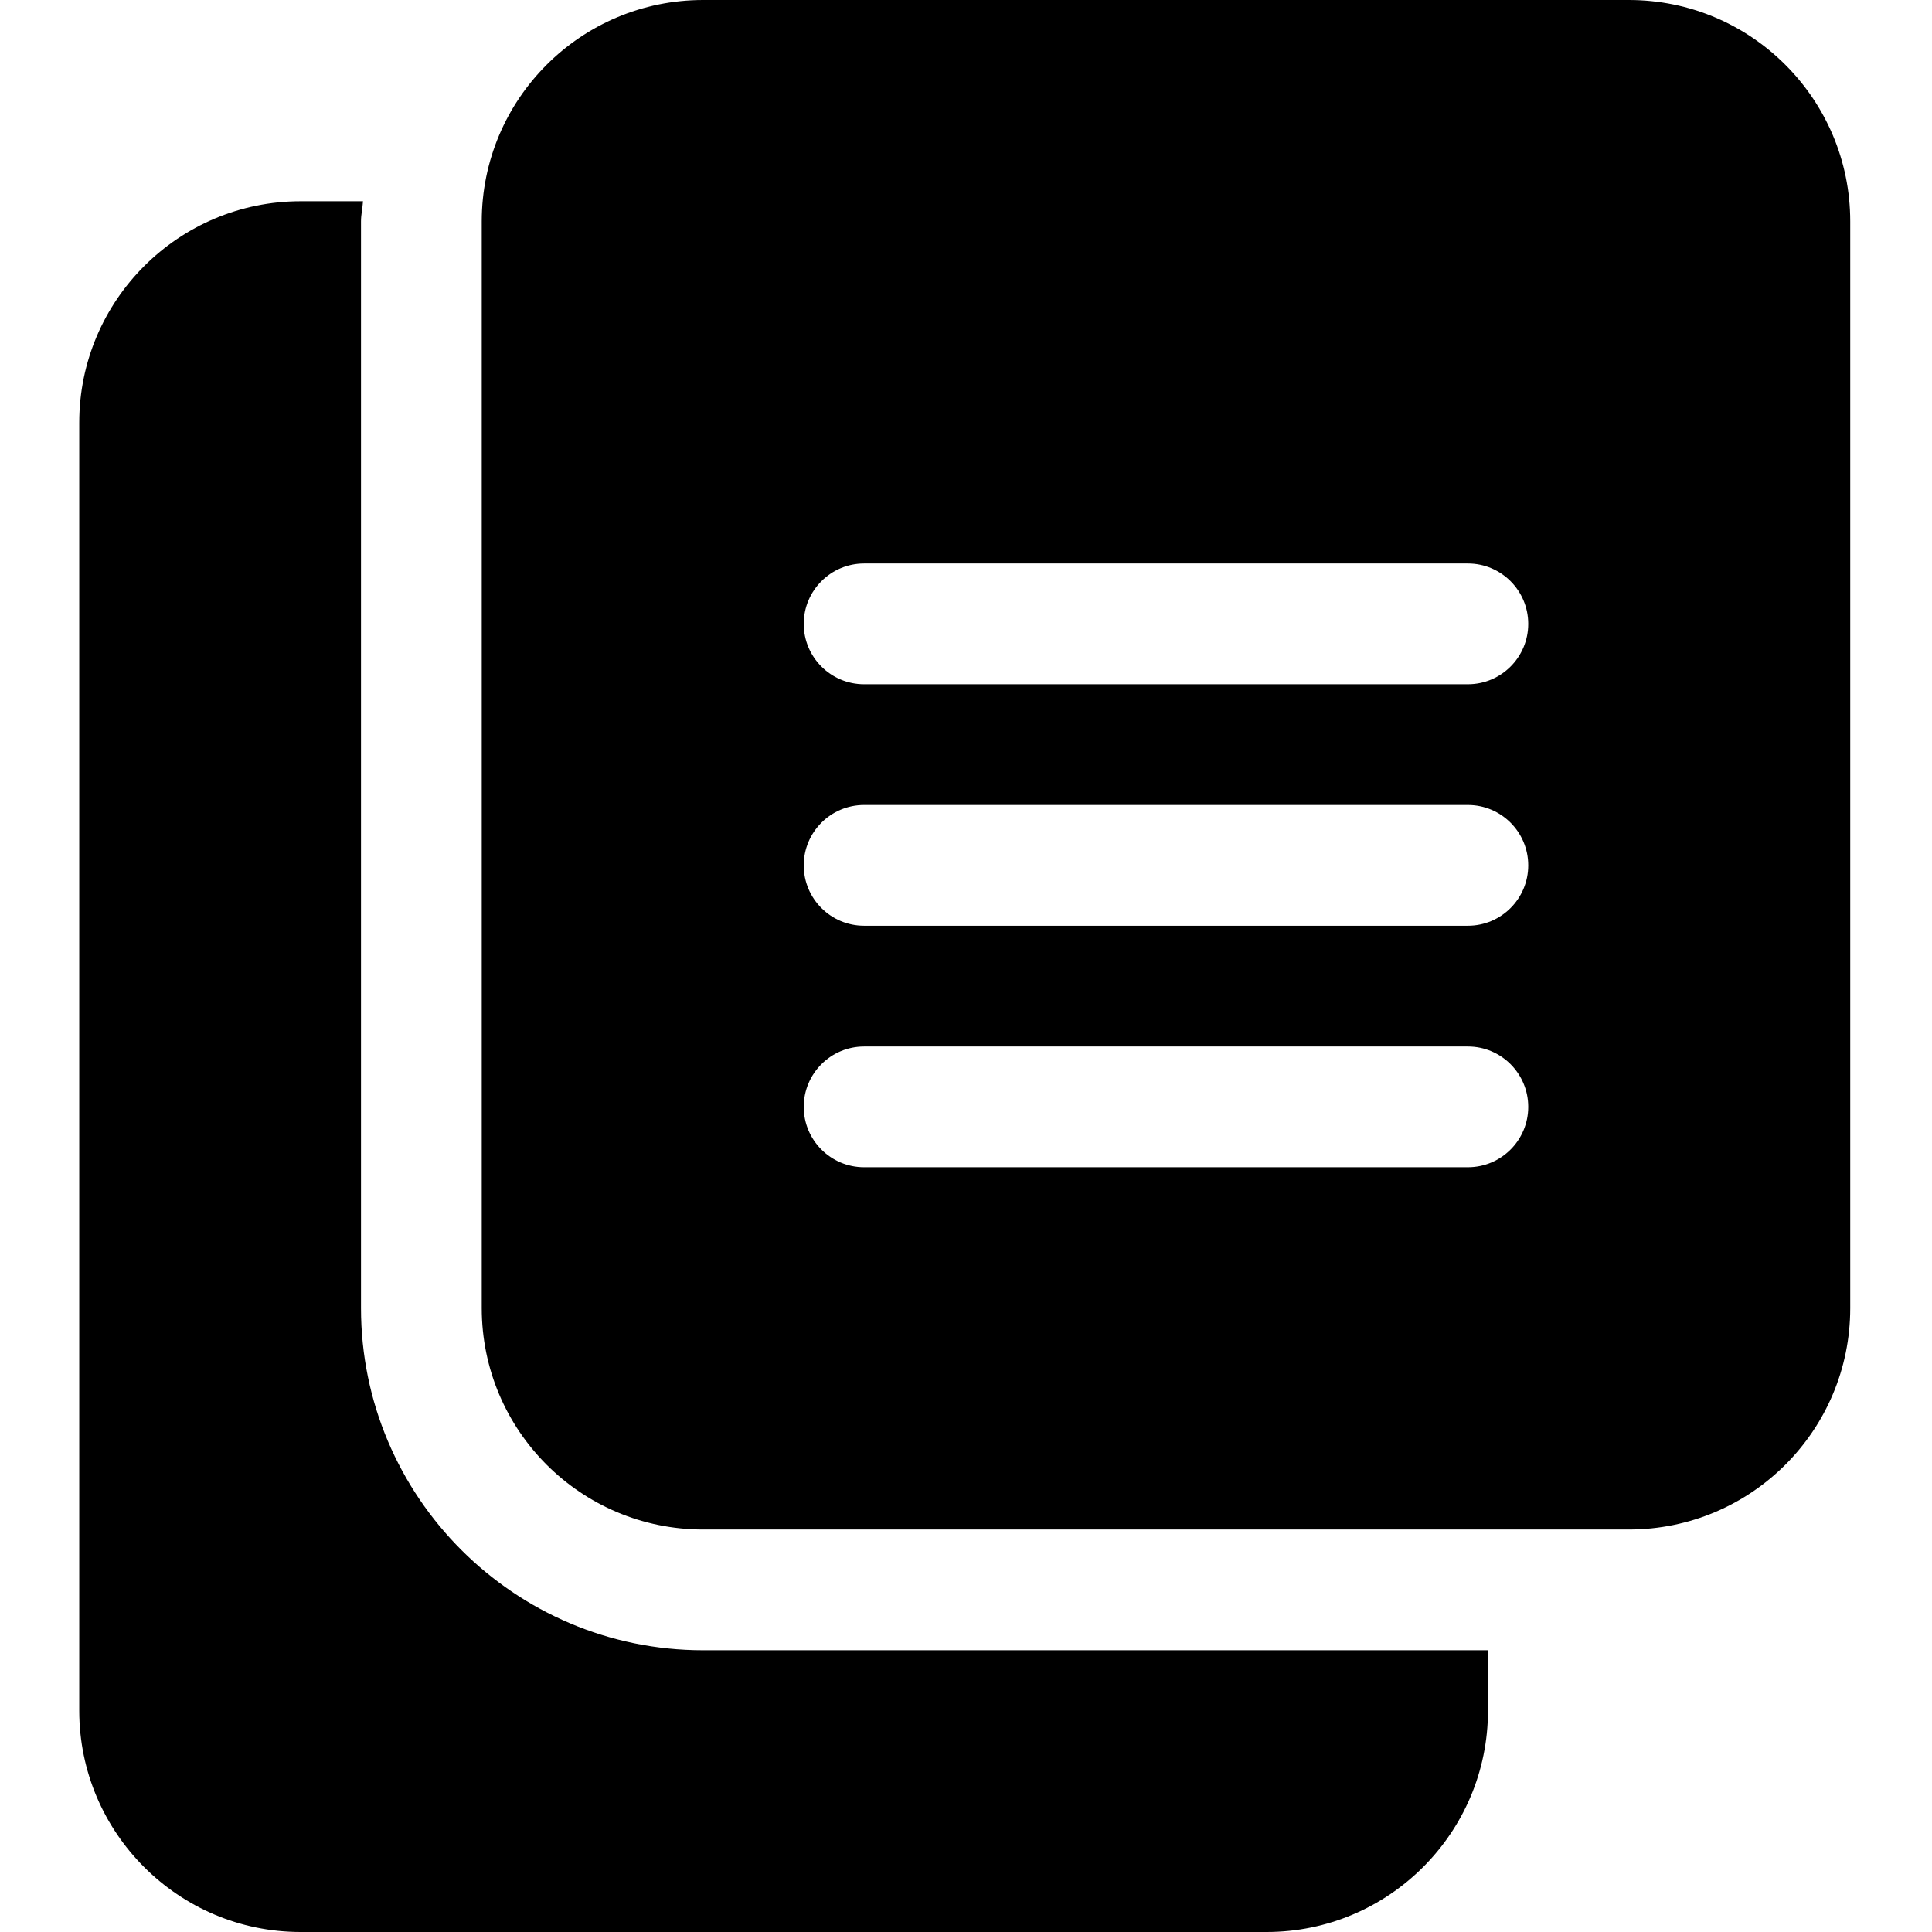
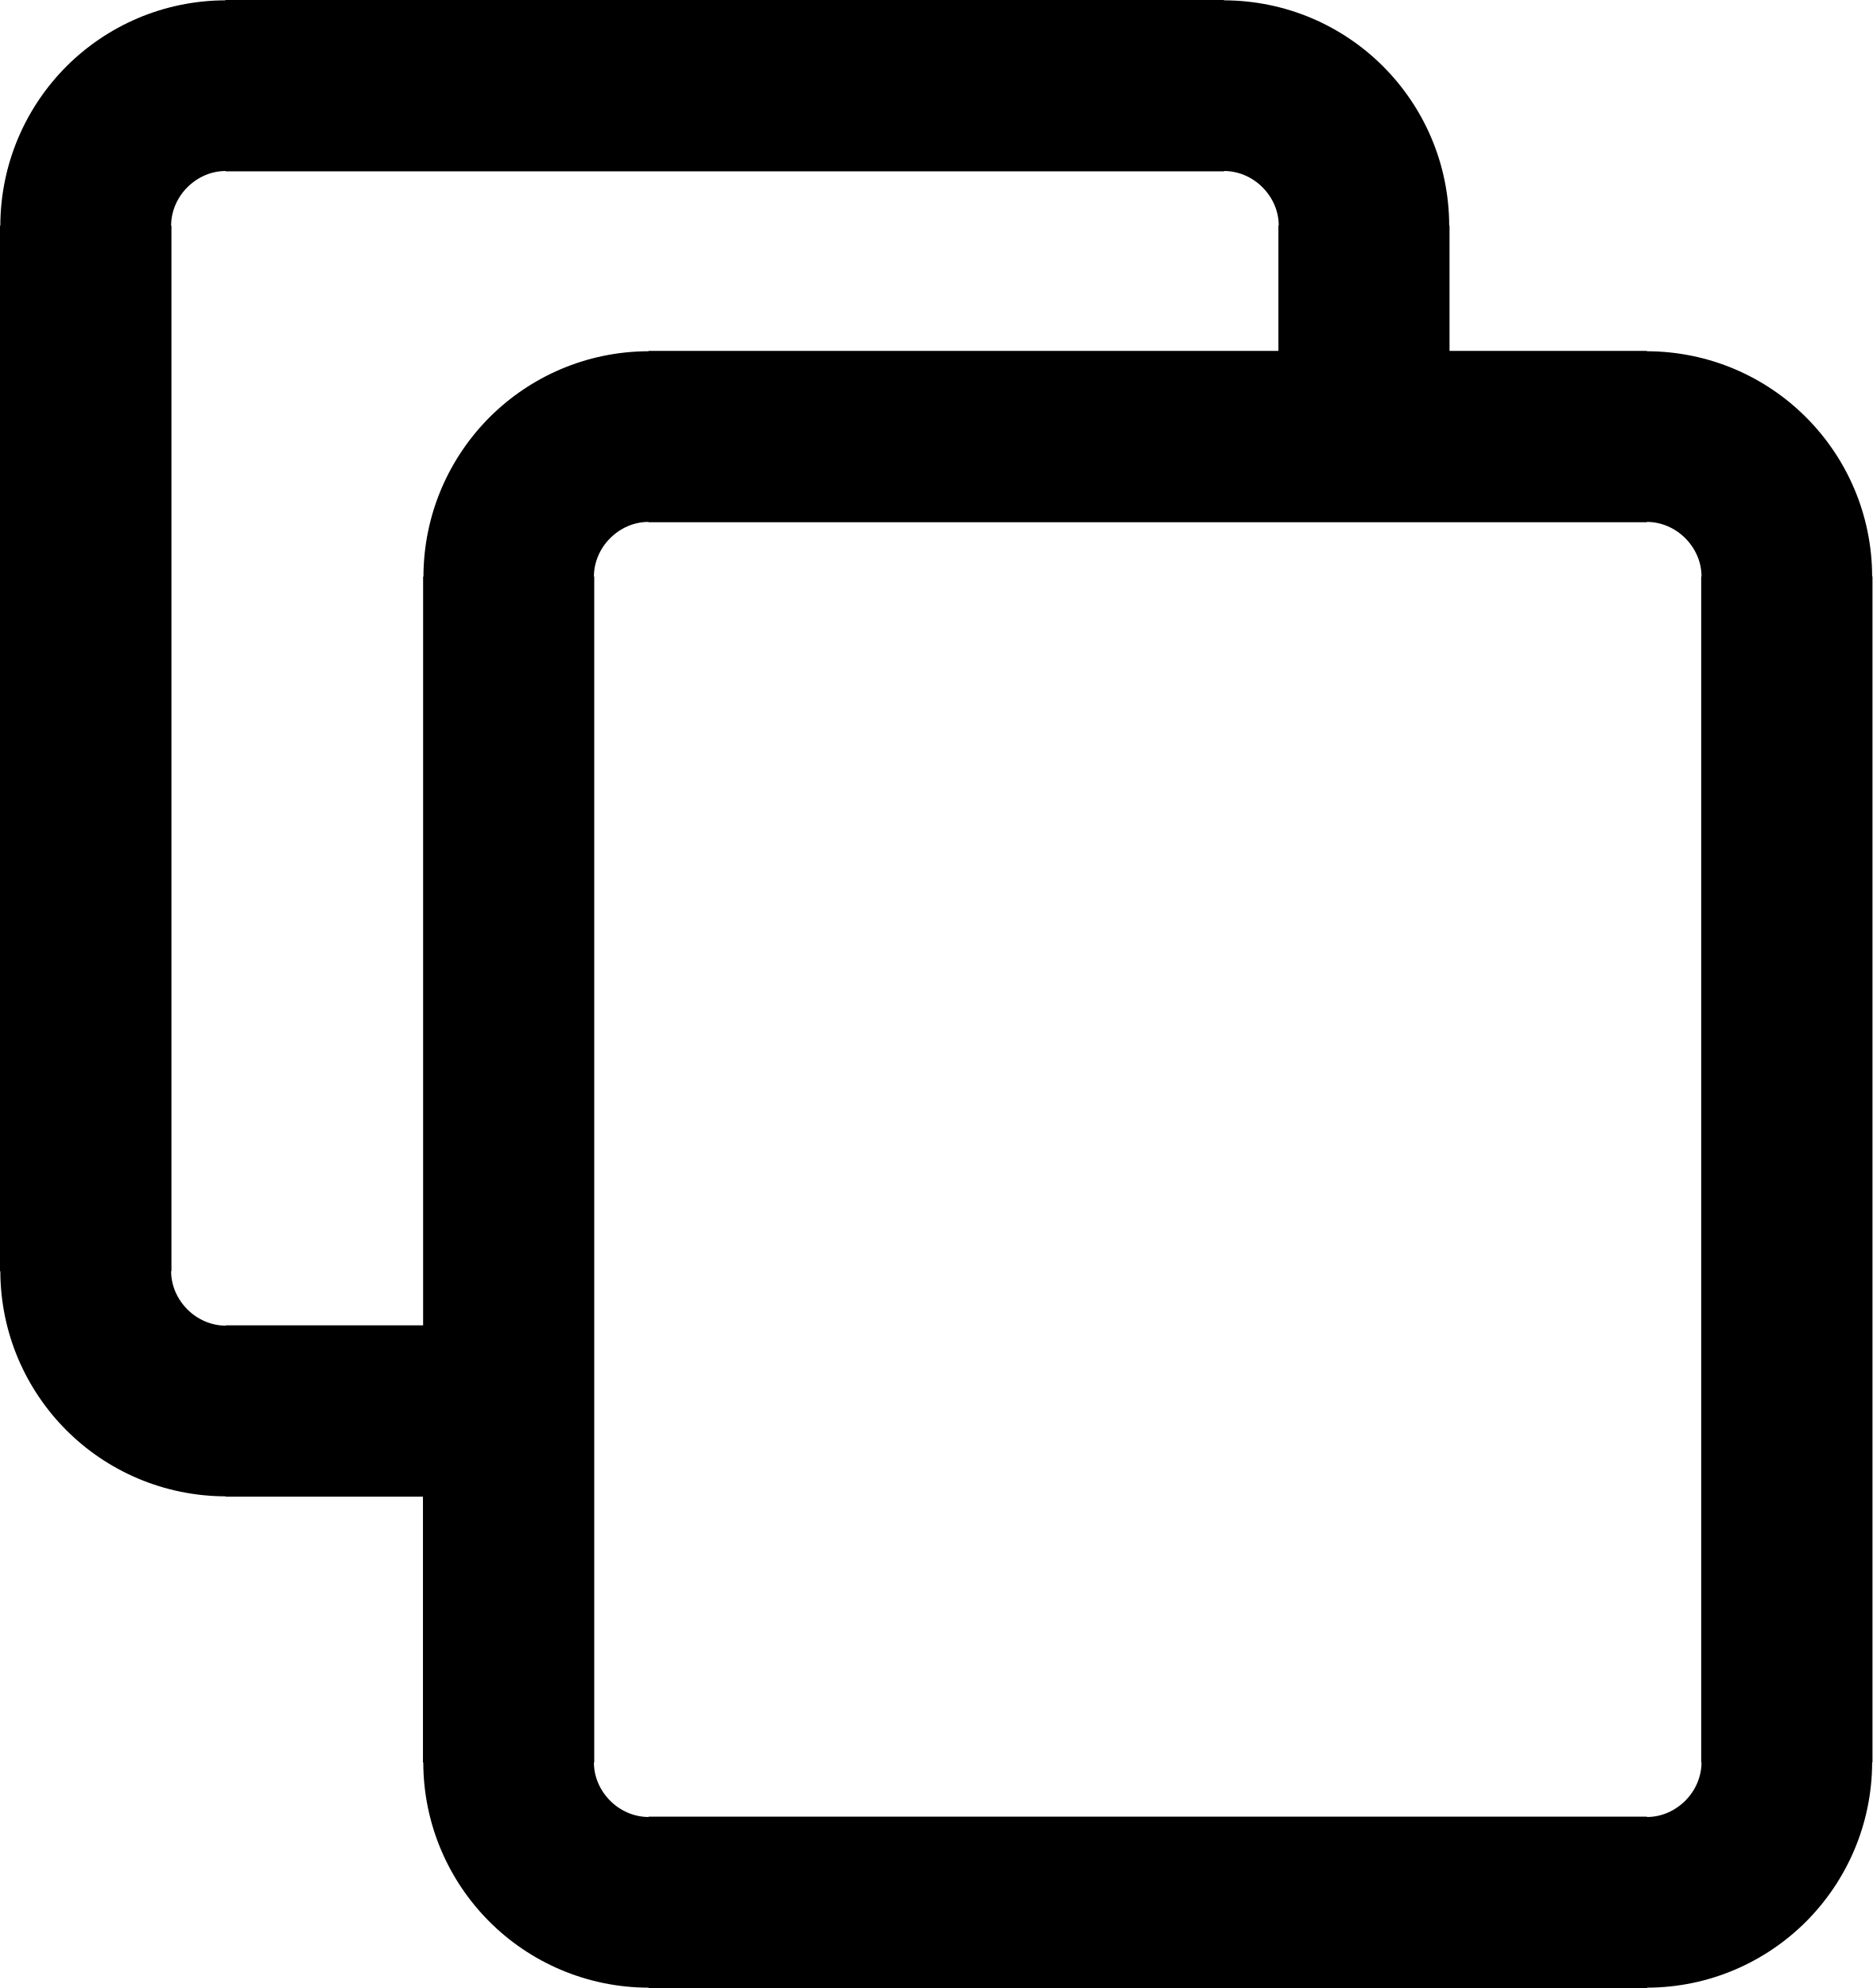
- <svg xmlns="http://www.w3.org/2000/svg" height="512pt" viewBox="-21 0 512 512" width="512pt">
-   <path d="m469.332 58.668c0-32.406-26.262-58.668-58.664-58.668h-245.336c-32.402 0-58.664 26.262-58.664 58.668v288c0 32.402 26.262 58.664 58.664 58.664h245.336c32.402 0 58.664-26.262 58.664-58.664zm-101.332 250.664h-160c-8.832 0-16-7.168-16-16s7.168-16 16-16h160c8.832 0 16 7.168 16 16s-7.168 16-16 16zm0-64h-160c-8.832 0-16-7.168-16-16s7.168-16 16-16h160c8.832 0 16 7.168 16 16s-7.168 16-16 16zm0-64h-160c-8.832 0-16-7.168-16-16s7.168-16 16-16h160c8.832 0 16 7.168 16 16s-7.168 16-16 16zm0 0" />
-   <path d="m165.332 437.332c-50.004 0-90.664-40.68-90.664-90.664v-288c0-1.836.426-3.543.531-5.336h-16.531c-32.363 0-58.668 26.305-58.668 58.668v341.332c0 32.363 26.305 58.668 58.668 58.668h256c32.363 0 58.664-26.305 58.664-58.668v-16zm0 0" />
+ <svg xmlns="http://www.w3.org/2000/svg" version="1.1" id="Layer_1" x="0px" y="0px" viewBox="0 0 115.77 122.88" style="enable-background:new 0 0 115.77 122.88" xml:space="preserve">
+   <style type="text/css">.st0{fill-rule:evenodd;clip-rule:evenodd;}</style>
+   <g>
+     <path class="st0" d="M89.62,13.96v7.73h12.19h0.01v0.02c3.85,0.01,7.34,1.57,9.86,4.1c2.5,2.51,4.06,5.98,4.07,9.82h0.02v0.02 v73.27v0.01h-0.02c-0.01,3.84-1.57,7.33-4.1,9.86c-2.51,2.5-5.98,4.06-9.82,4.07v0.02h-0.02h-61.7H40.1v-0.02 c-3.84-0.01-7.34-1.57-9.86-4.1c-2.5-2.51-4.06-5.98-4.07-9.82h-0.02v-0.02V92.51H13.96h-0.01v-0.02c-3.84-0.01-7.34-1.57-9.86-4.1 c-2.5-2.51-4.06-5.98-4.07-9.82H0v-0.02V13.96v-0.01h0.02c0.01-3.85,1.58-7.34,4.1-9.86c2.51-2.5,5.98-4.06,9.82-4.07V0h0.02h61.7 h0.01v0.02c3.85,0.01,7.34,1.57,9.86,4.1c2.5,2.51,4.06,5.98,4.07,9.82h0.02V13.96L89.62,13.96z M79.04,21.69v-7.73v-0.02h0.02 c0-0.91-0.39-1.75-1.01-2.37c-0.61-0.61-1.46-1-2.37-1v0.02h-0.01h-61.7h-0.02v-0.02c-0.91,0-1.75,0.39-2.37,1.01 c-0.61,0.61-1,1.46-1,2.37h0.02v0.01v64.59v0.02h-0.02c0,0.91,0.39,1.75,1.01,2.37c0.61,0.61,1.46,1,2.37,1v-0.02h0.01h12.19V35.65 v-0.01h0.02c0.01-3.85,1.58-7.34,4.1-9.86c2.51-2.5,5.98-4.06,9.82-4.07v-0.02h0.02H79.04L79.04,21.69z M105.18,108.92V35.65v-0.02 h0.02c0-0.91-0.39-1.75-1.01-2.37c-0.61-0.61-1.46-1-2.37-1v0.02h-0.01h-61.7h-0.02v-0.02c-0.91,0-1.75,0.39-2.37,1.01 c-0.61,0.61-1,1.46-1,2.37h0.02v0.01v73.27v0.02h-0.02c0,0.91,0.39,1.75,1.01,2.37c0.61,0.61,1.46,1,2.37,1v-0.02h0.01h61.7h0.02 v0.02c0.91,0,1.75-0.39,2.37-1.01c0.61-0.61,1-1.46,1-2.37h-0.02V108.92L105.18,108.92z" />
+   </g>
</svg>
